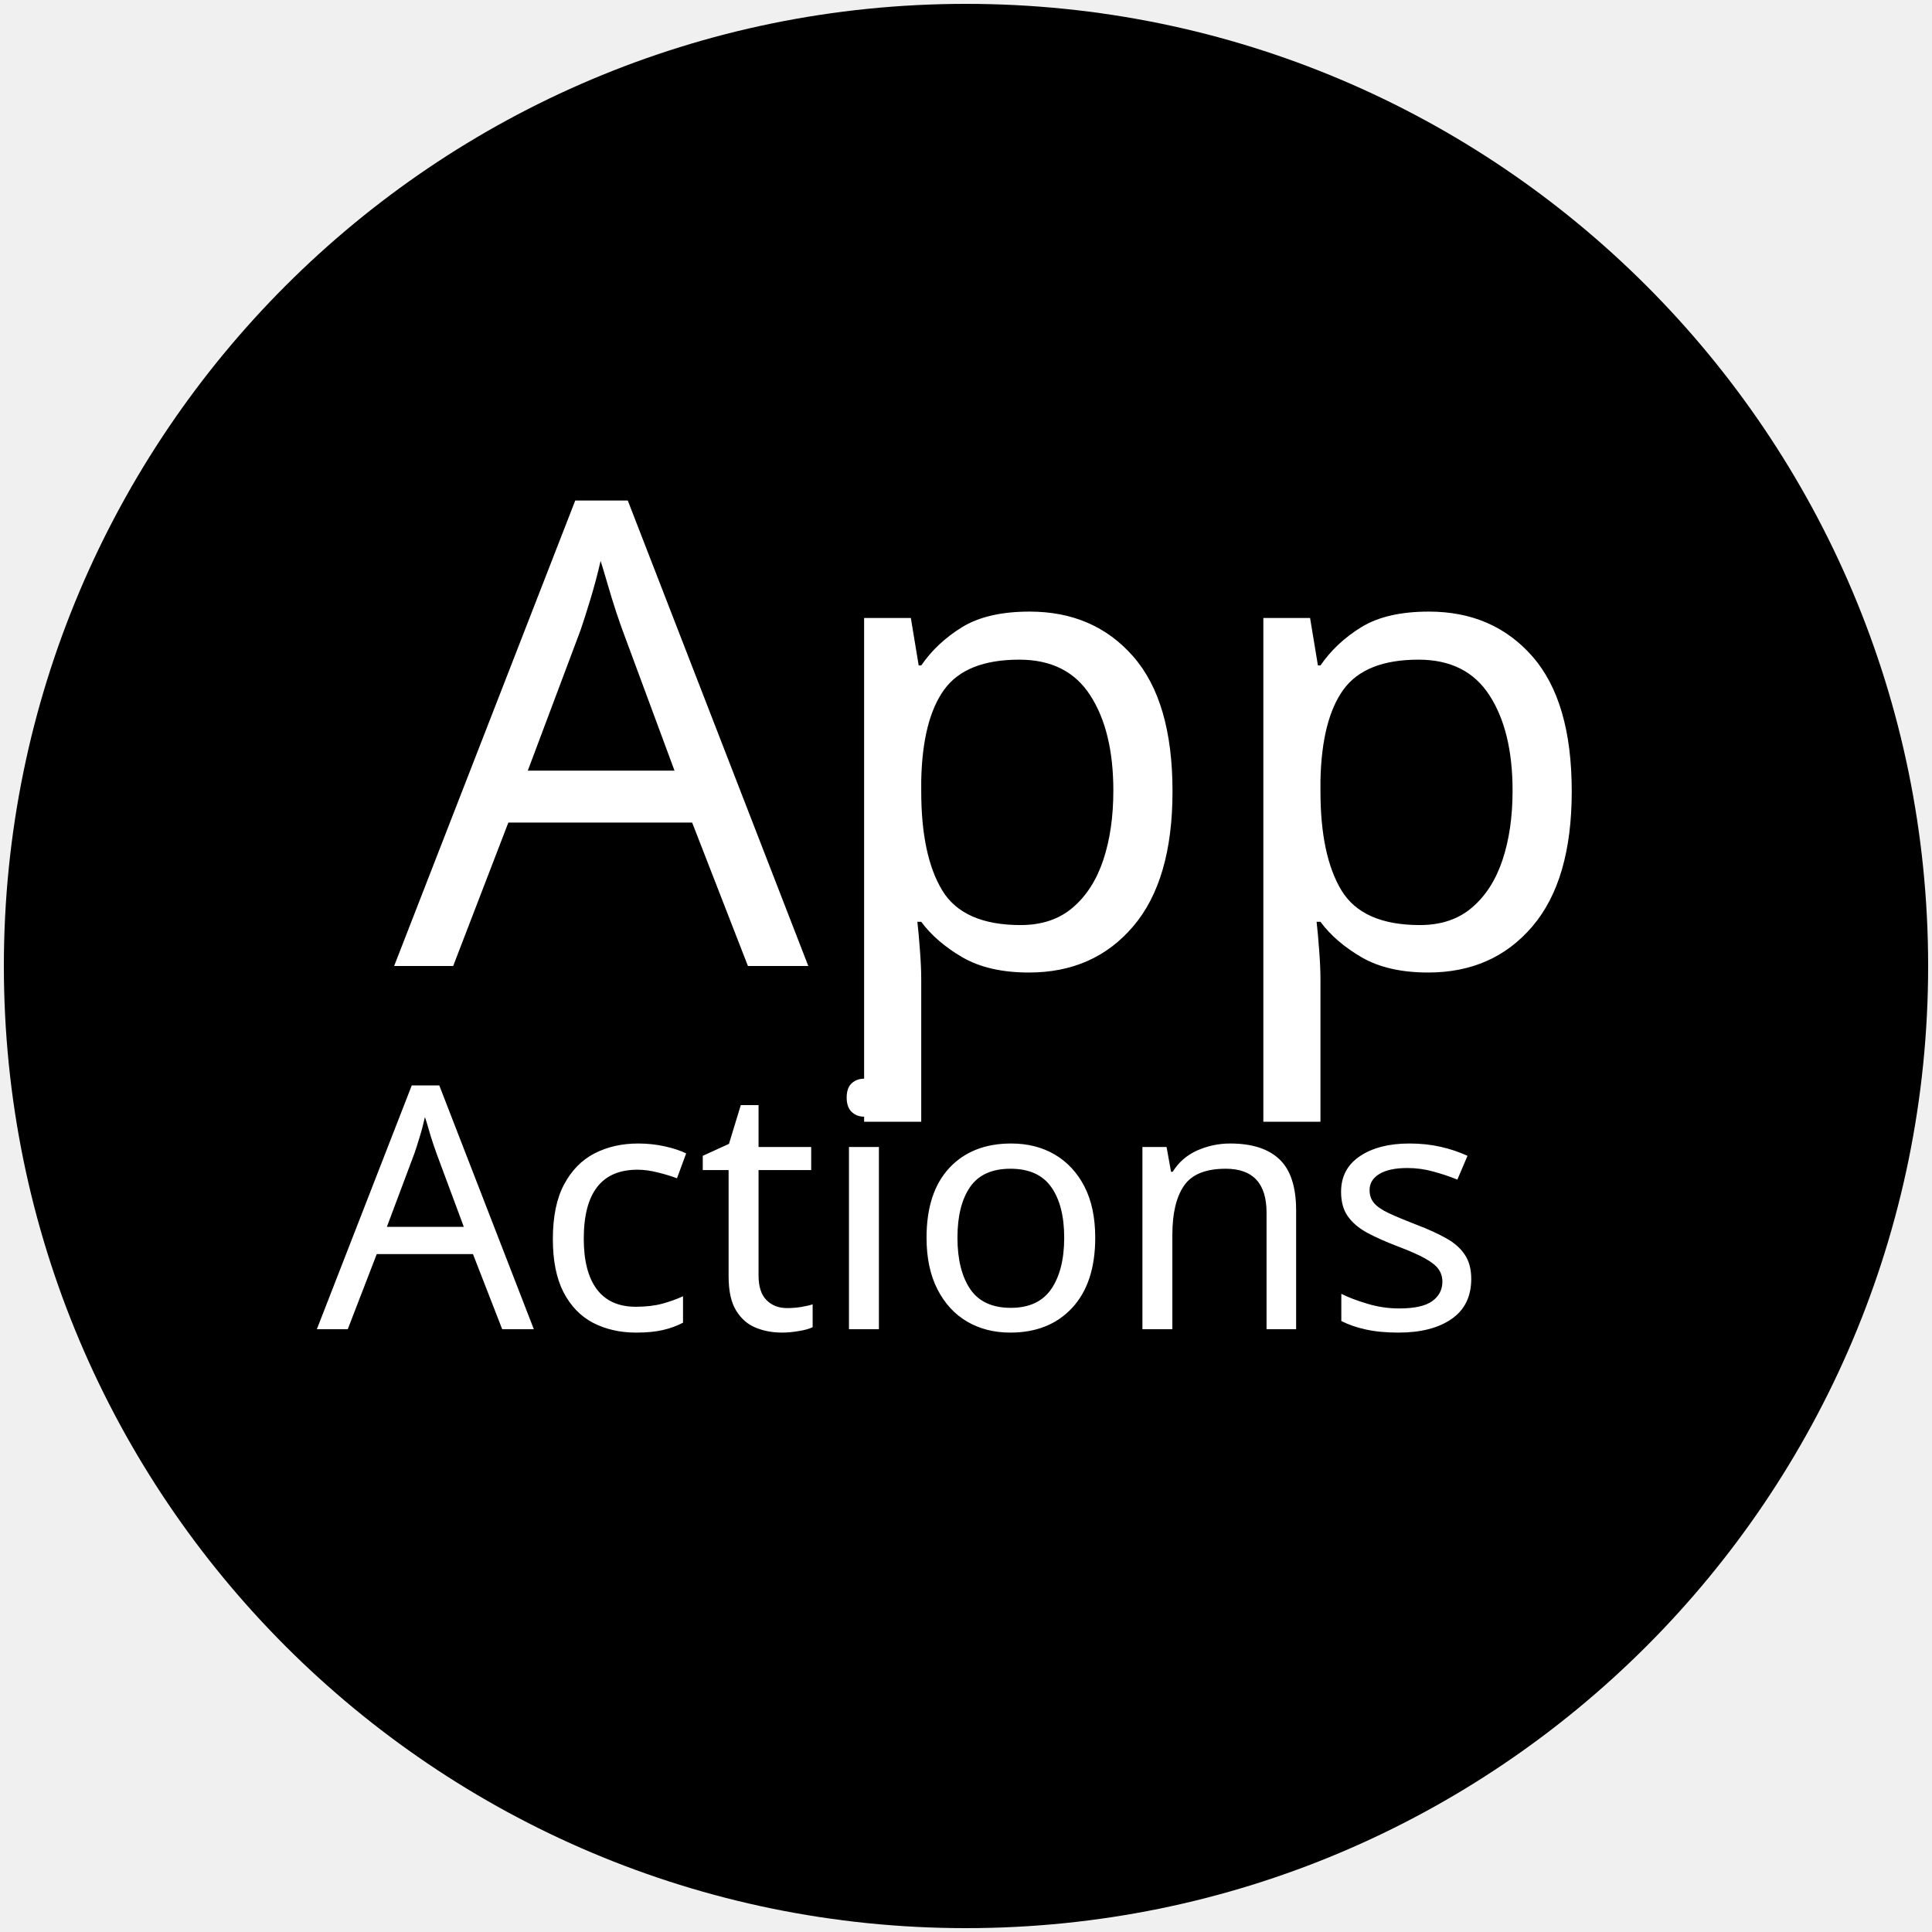
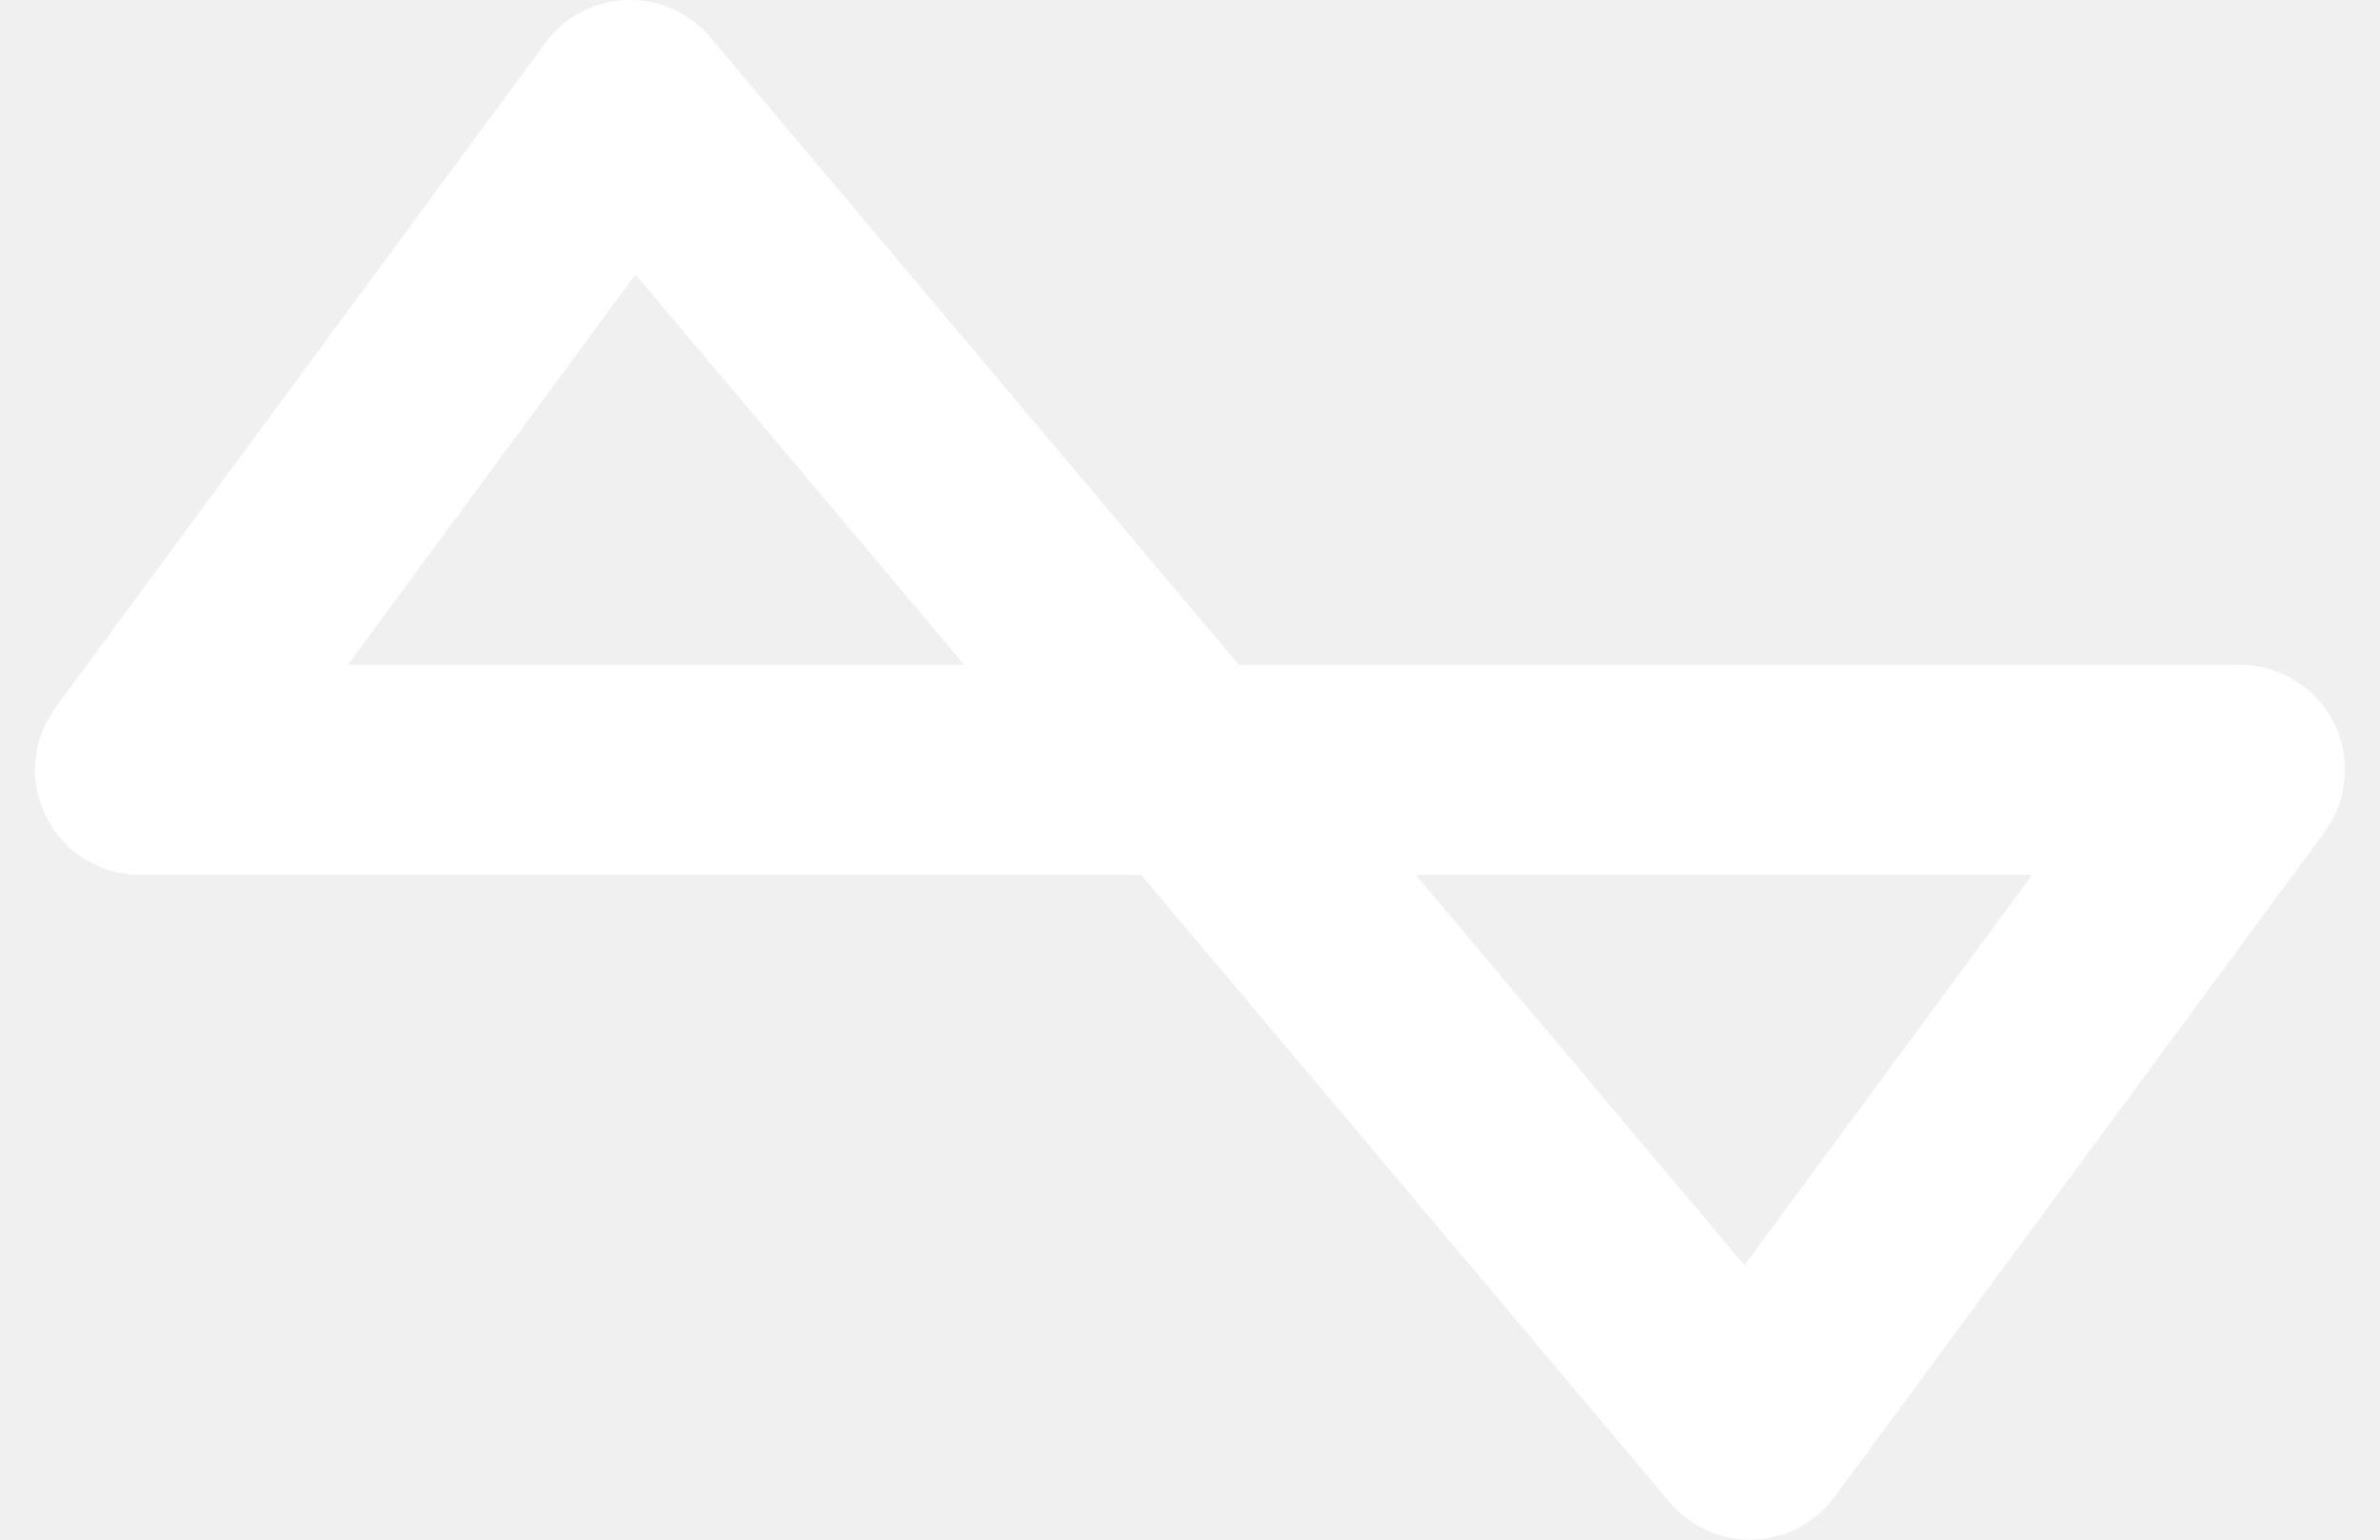
- <svg xmlns="http://www.w3.org/2000/svg" width="250px" height="250px" viewBox="0 0 250 250" version="1.1">
-   <g id="Page-1" stroke="none" stroke-width="1" fill="none" fill-rule="evenodd">
-     <circle fill="currentColor" cx="125" cy="125" r="124.5" />
-     <text font-family="Phosphate-Inline, Phosphate" font-size="84" font-weight="normal" fill="#FFFFFF">
-       <tspan x="51" y="125">App</tspan>
-     </text>
-     <text font-family="Phosphate-Inline, Phosphate" font-size="44" font-weight="normal" fill="#FFFFFF">
-       <tspan x="41" y="172">Actions</tspan>
-     </text>
-   </g>
+ <svg xmlns="http://www.w3.org/2000/svg" width="34" height="22" viewBox="0 0 34 22" fill="none">
+   <path d="M2 11H17H32L25 20.5L9 1.5L2 11Z" stroke="white" stroke-width="3" stroke-linejoin="round" />
</svg>
